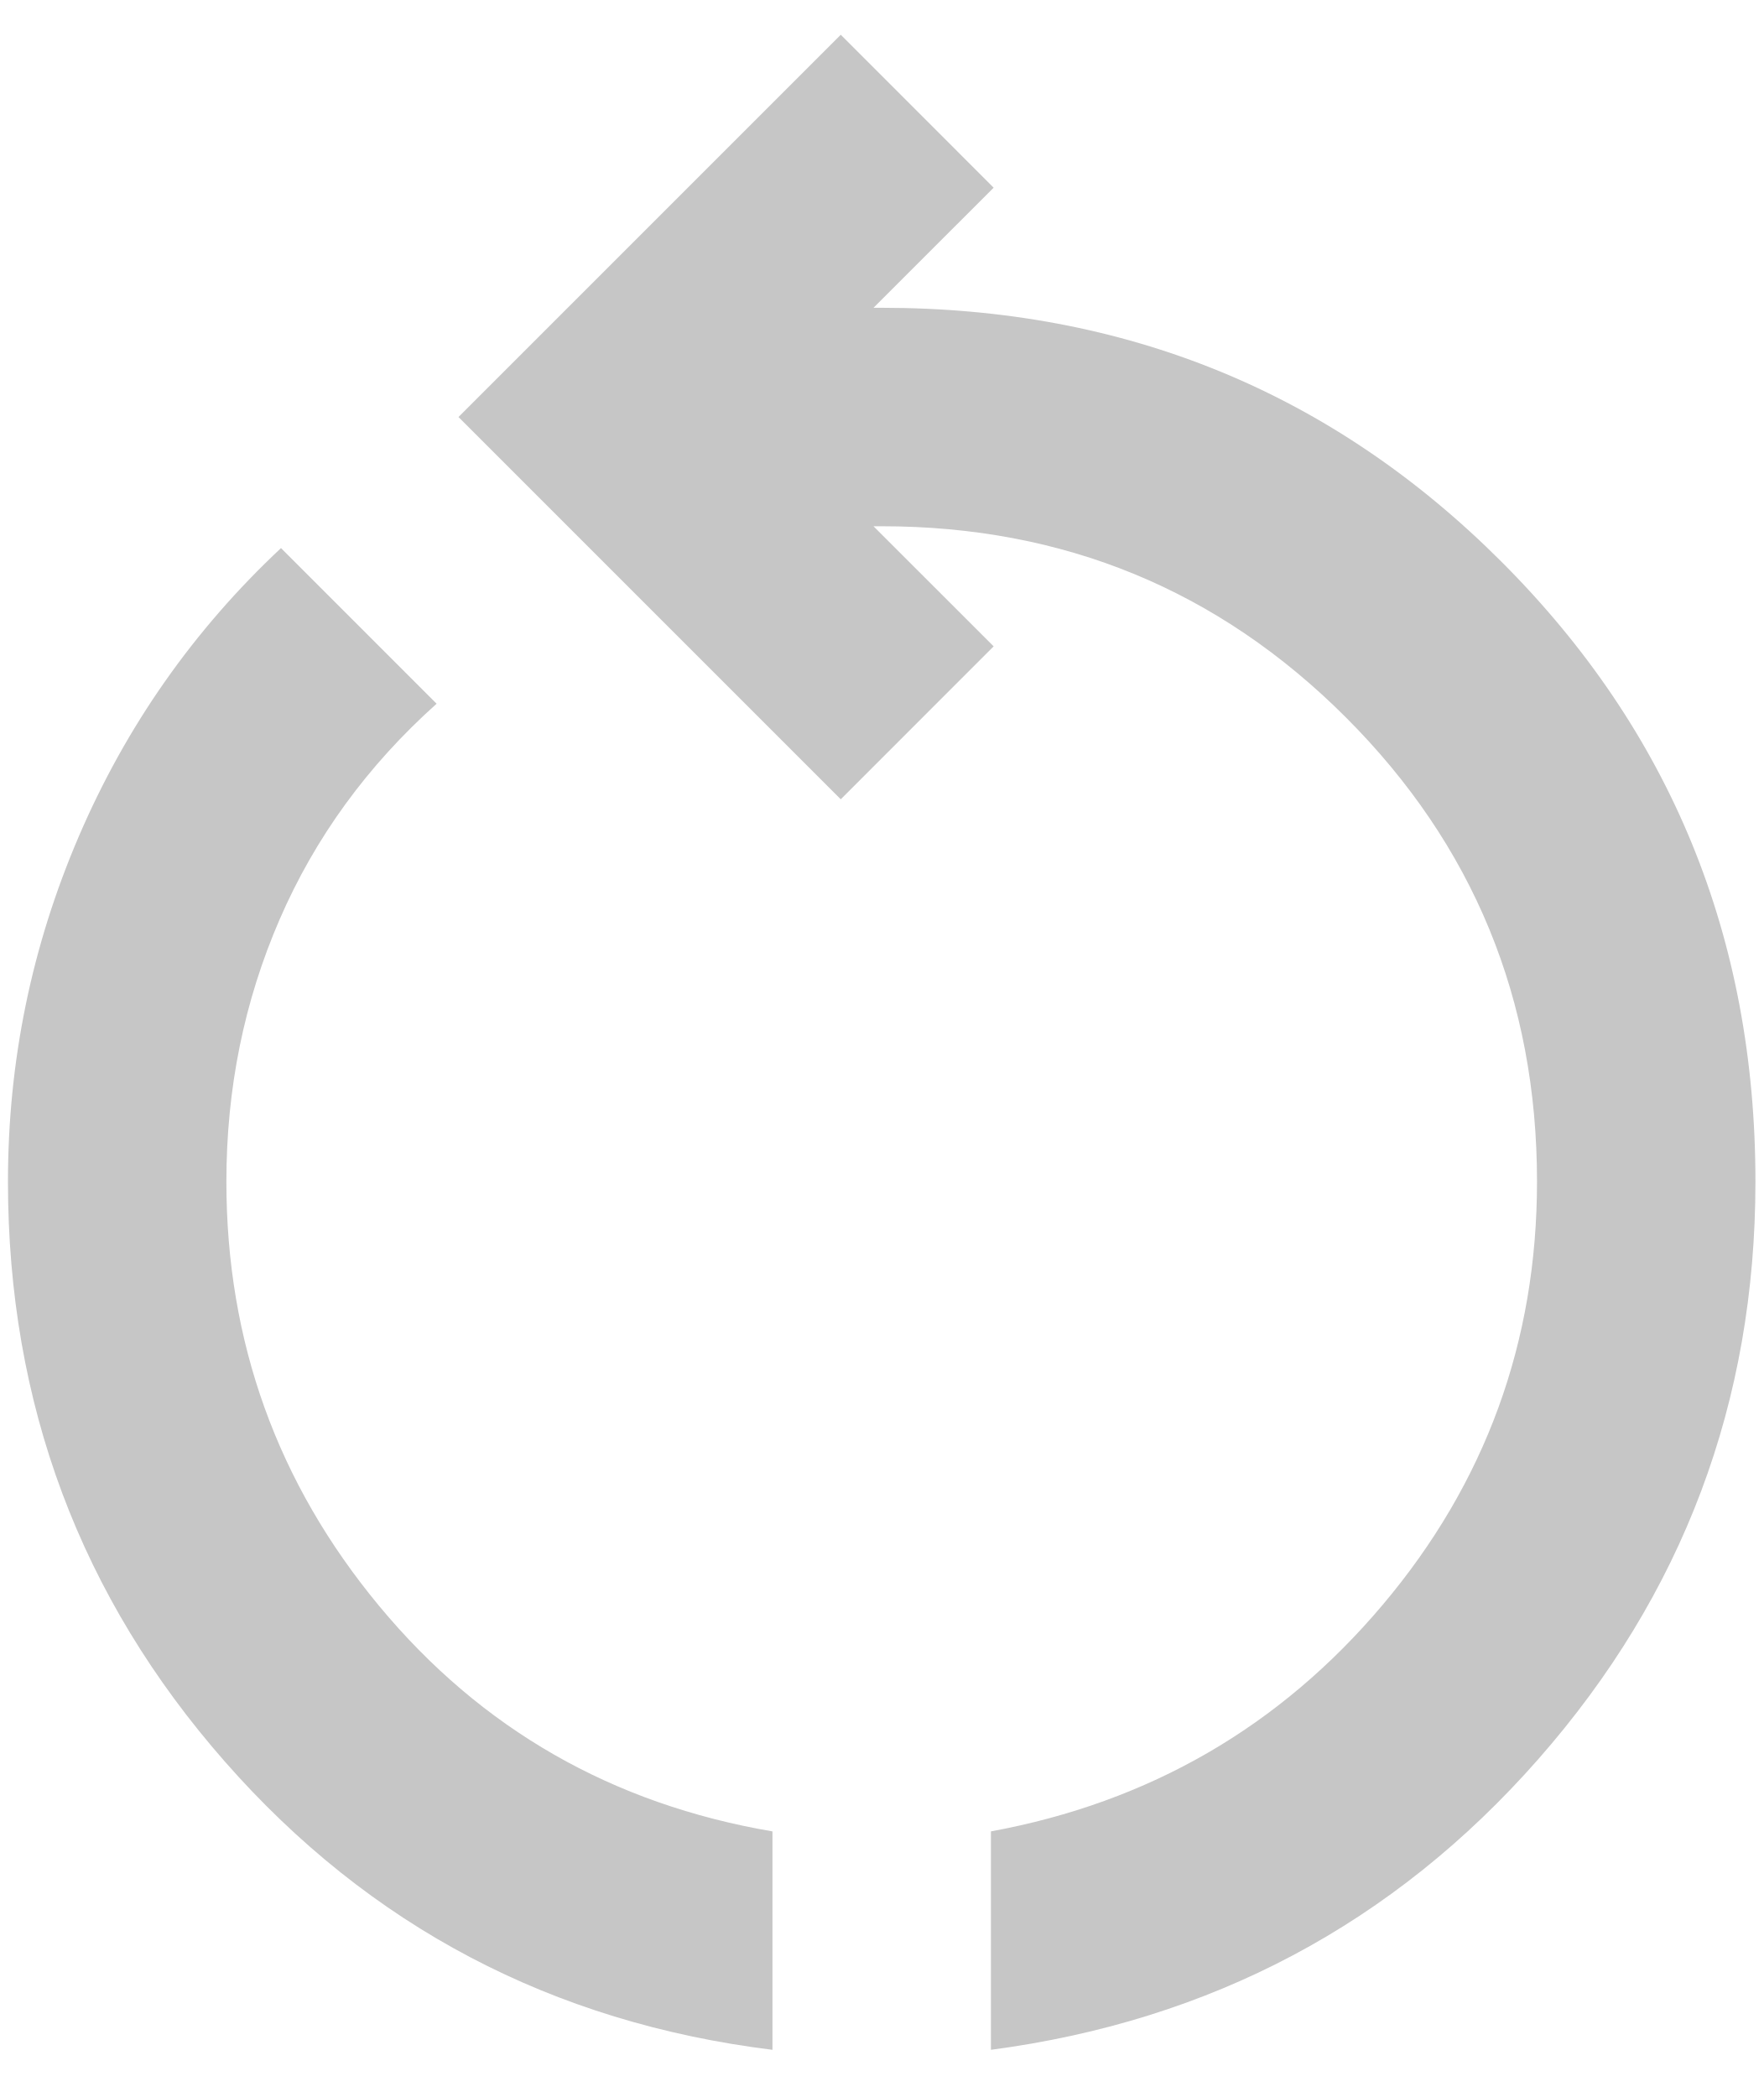
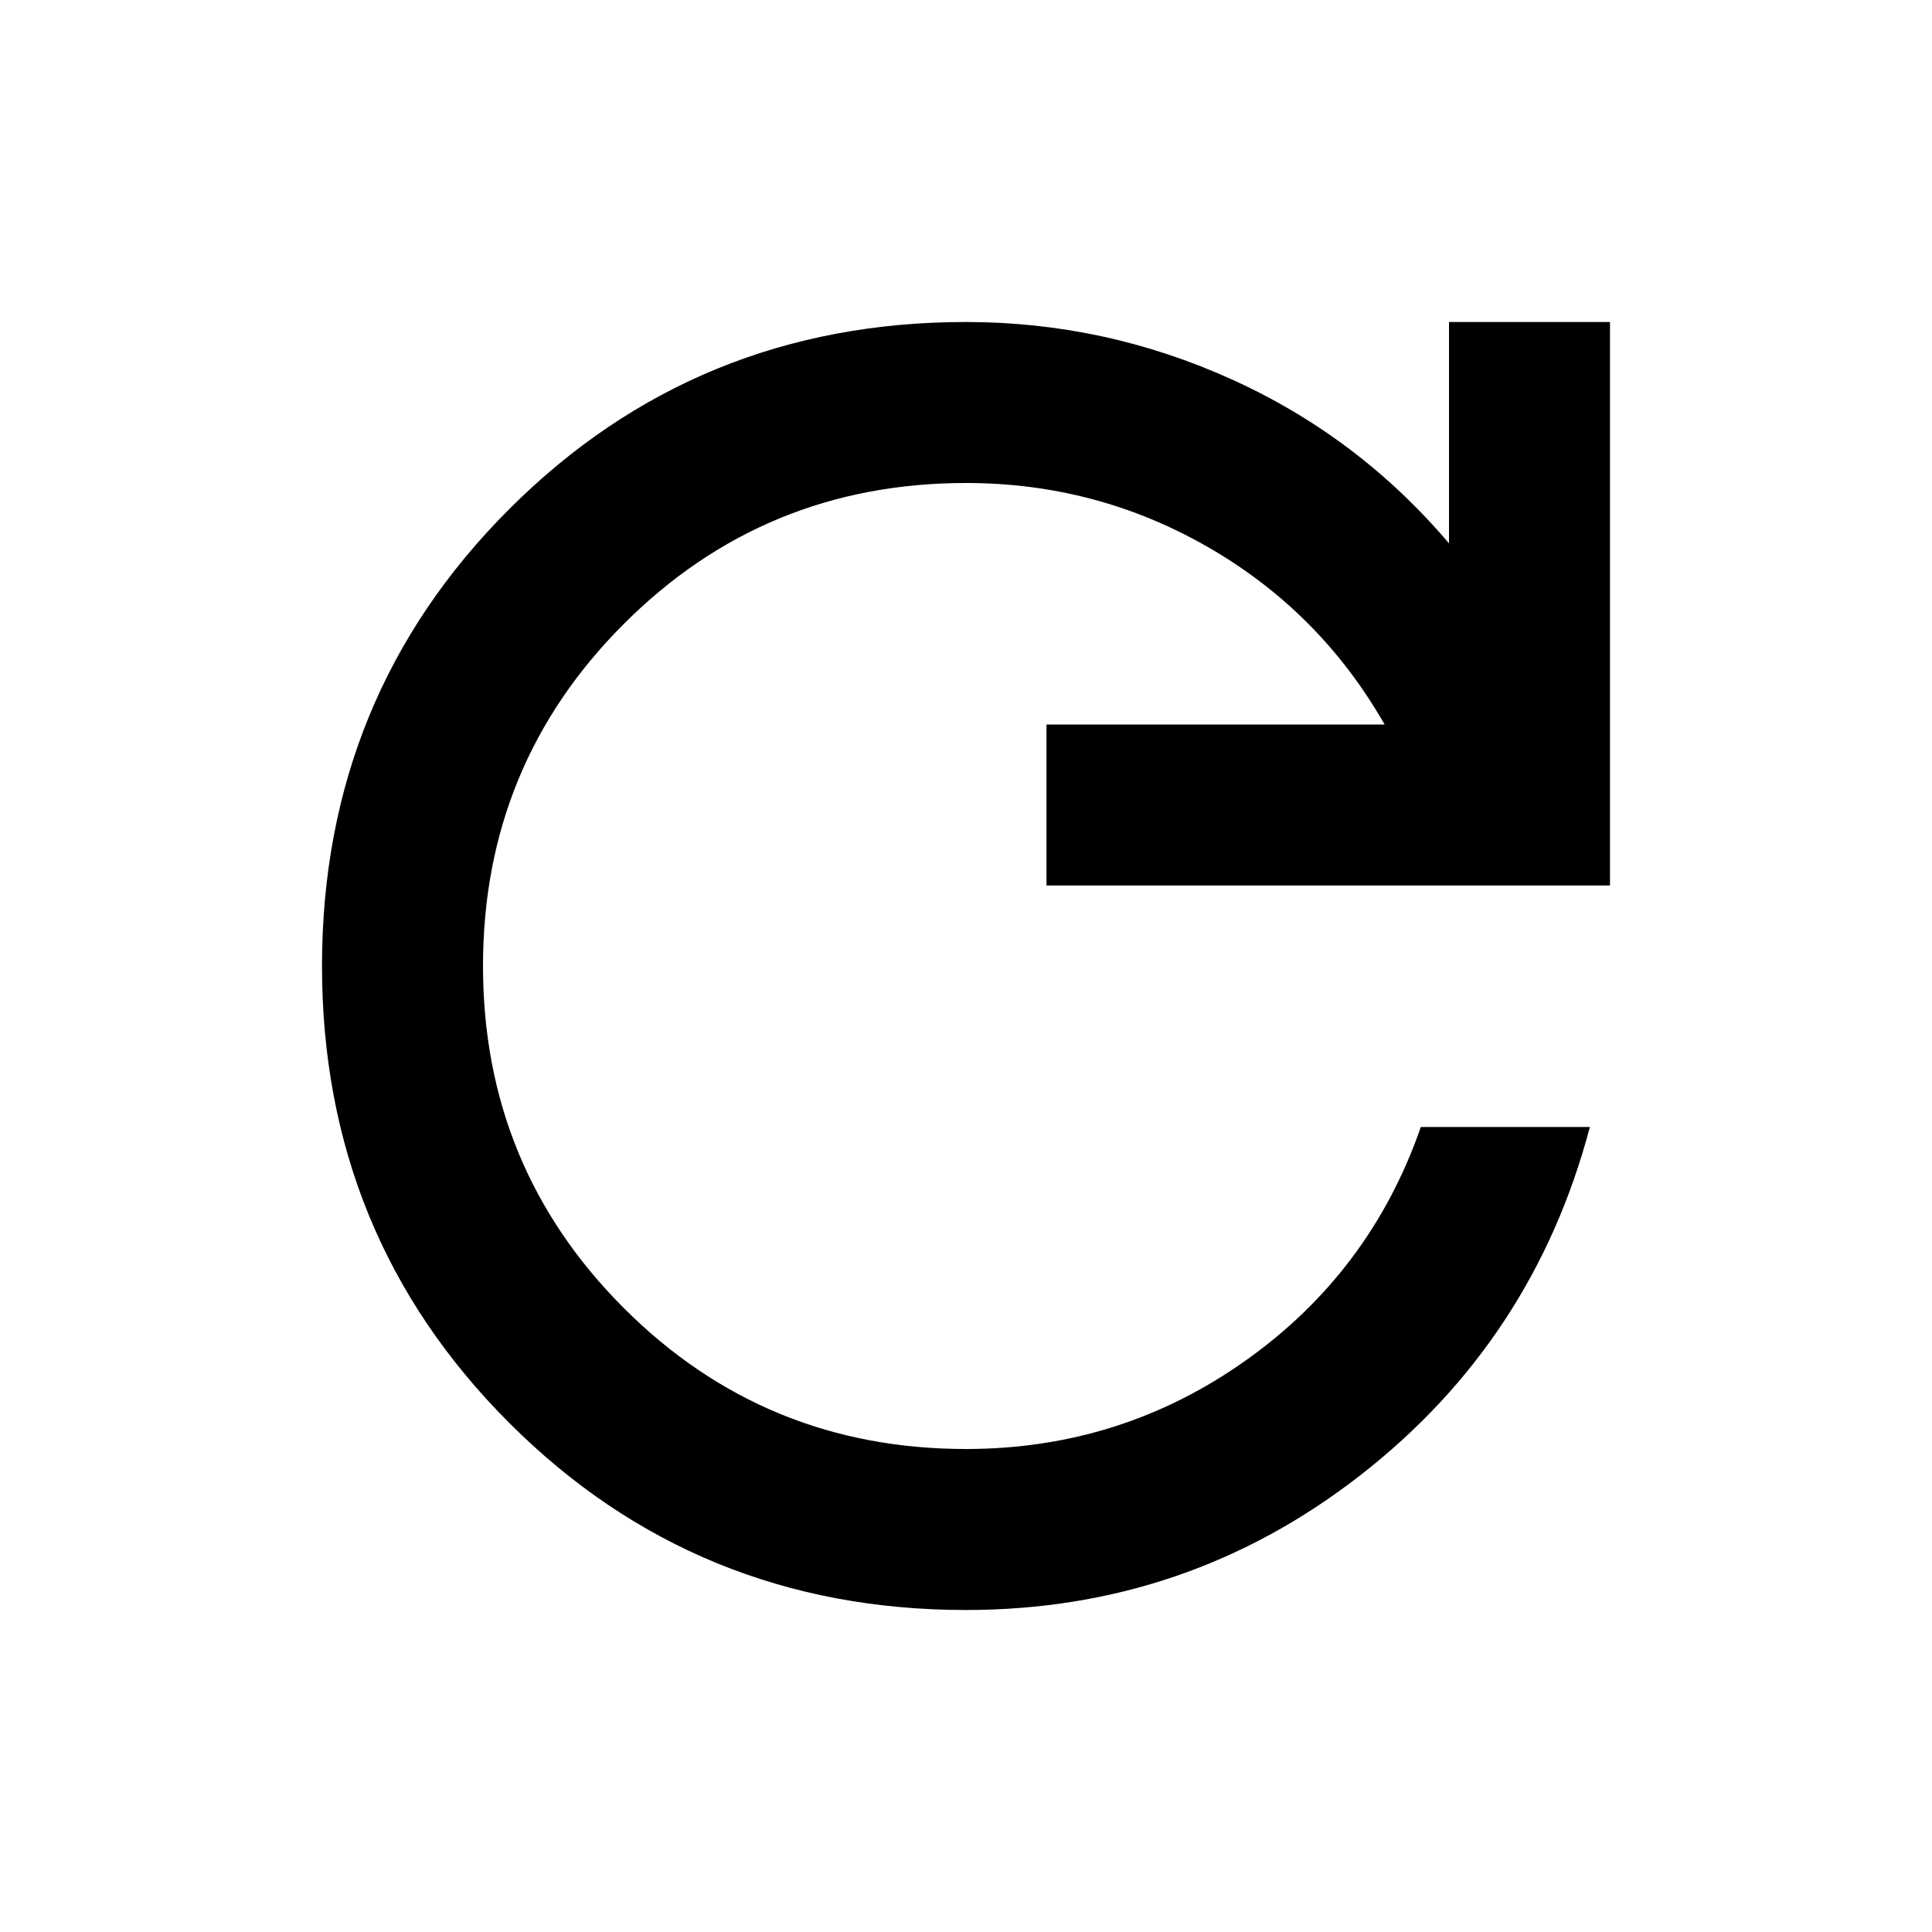
- <svg xmlns="http://www.w3.org/2000/svg" width="37" height="44" viewBox="0 0 37 44" fill="none">
-   <path d="M16.208 43.01C11.587 42.438 7.758 40.423 4.721 36.966C1.685 33.51 0.167 29.451 0.167 24.792C0.167 22.271 0.663 19.855 1.656 17.544C2.649 15.233 4.062 13.219 5.896 11.5L9.161 14.766C7.71 16.064 6.612 17.573 5.867 19.292C5.122 21.01 4.75 22.844 4.75 24.792C4.75 28.153 5.819 31.122 7.958 33.7C10.097 36.279 12.847 37.854 16.208 38.427V43.01ZM20.792 43.01V38.427C24.114 37.816 26.855 36.231 29.013 33.672C31.171 31.113 32.25 28.153 32.25 24.792C32.25 20.972 30.913 17.726 28.239 15.052C25.566 12.379 22.319 11.042 18.5 11.042H18.328L20.849 13.562L17.641 16.771L9.62 8.75L17.641 0.729L20.849 3.938L18.328 6.458H18.5C23.618 6.458 27.953 8.234 31.505 11.787C35.057 15.339 36.833 19.674 36.833 24.792C36.833 29.413 35.315 33.452 32.279 36.909C29.242 40.365 25.413 42.399 20.792 43.01Z" fill="#C6C6C6" />
+ <svg xmlns="http://www.w3.org/2000/svg" height="24" viewBox="0 -960 960 960" width="24">
+   <path d="M480-160q-134 0-227-93t-93-227q0-134 93-227t227-93q69 0 132 28.5T720-690v-110h80v280H520v-80h168q-32-56-87.5-88T480-720q-100 0-170 70t-70 170q0 100 70 170t170 70q77 0 139-44t87-116h84q-28 106-114 173t-196 67Z" />
</svg>
